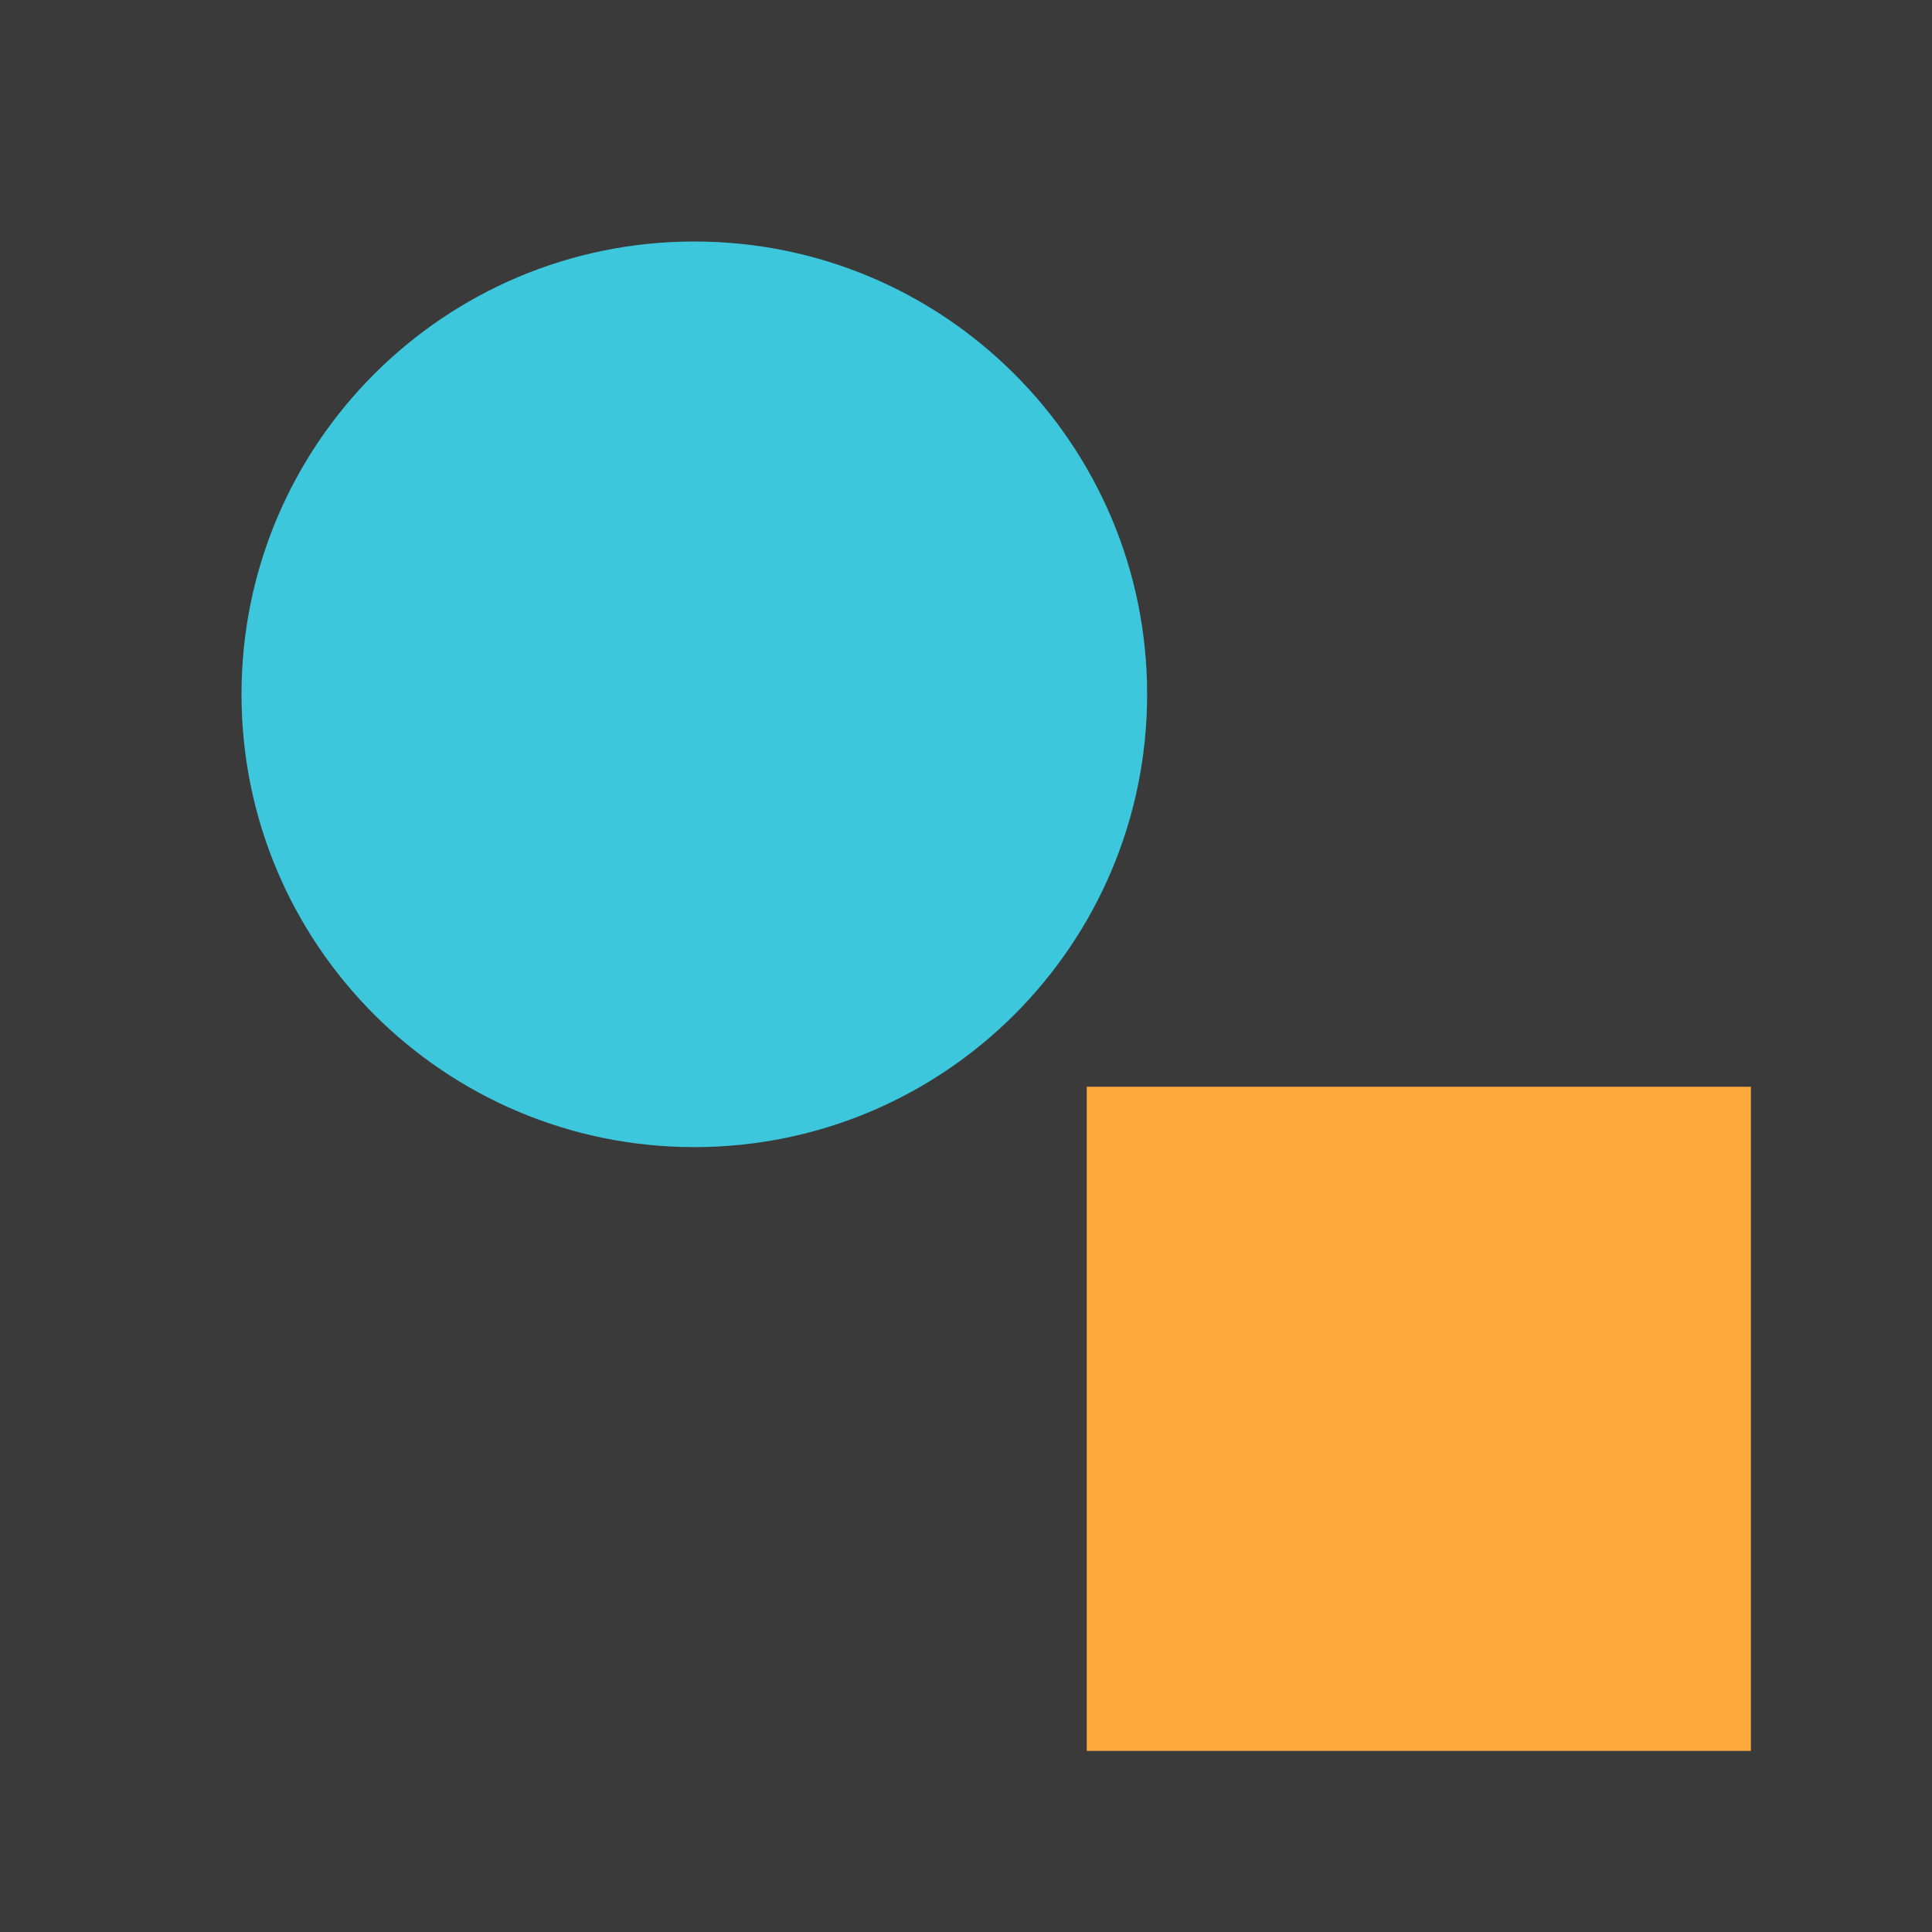
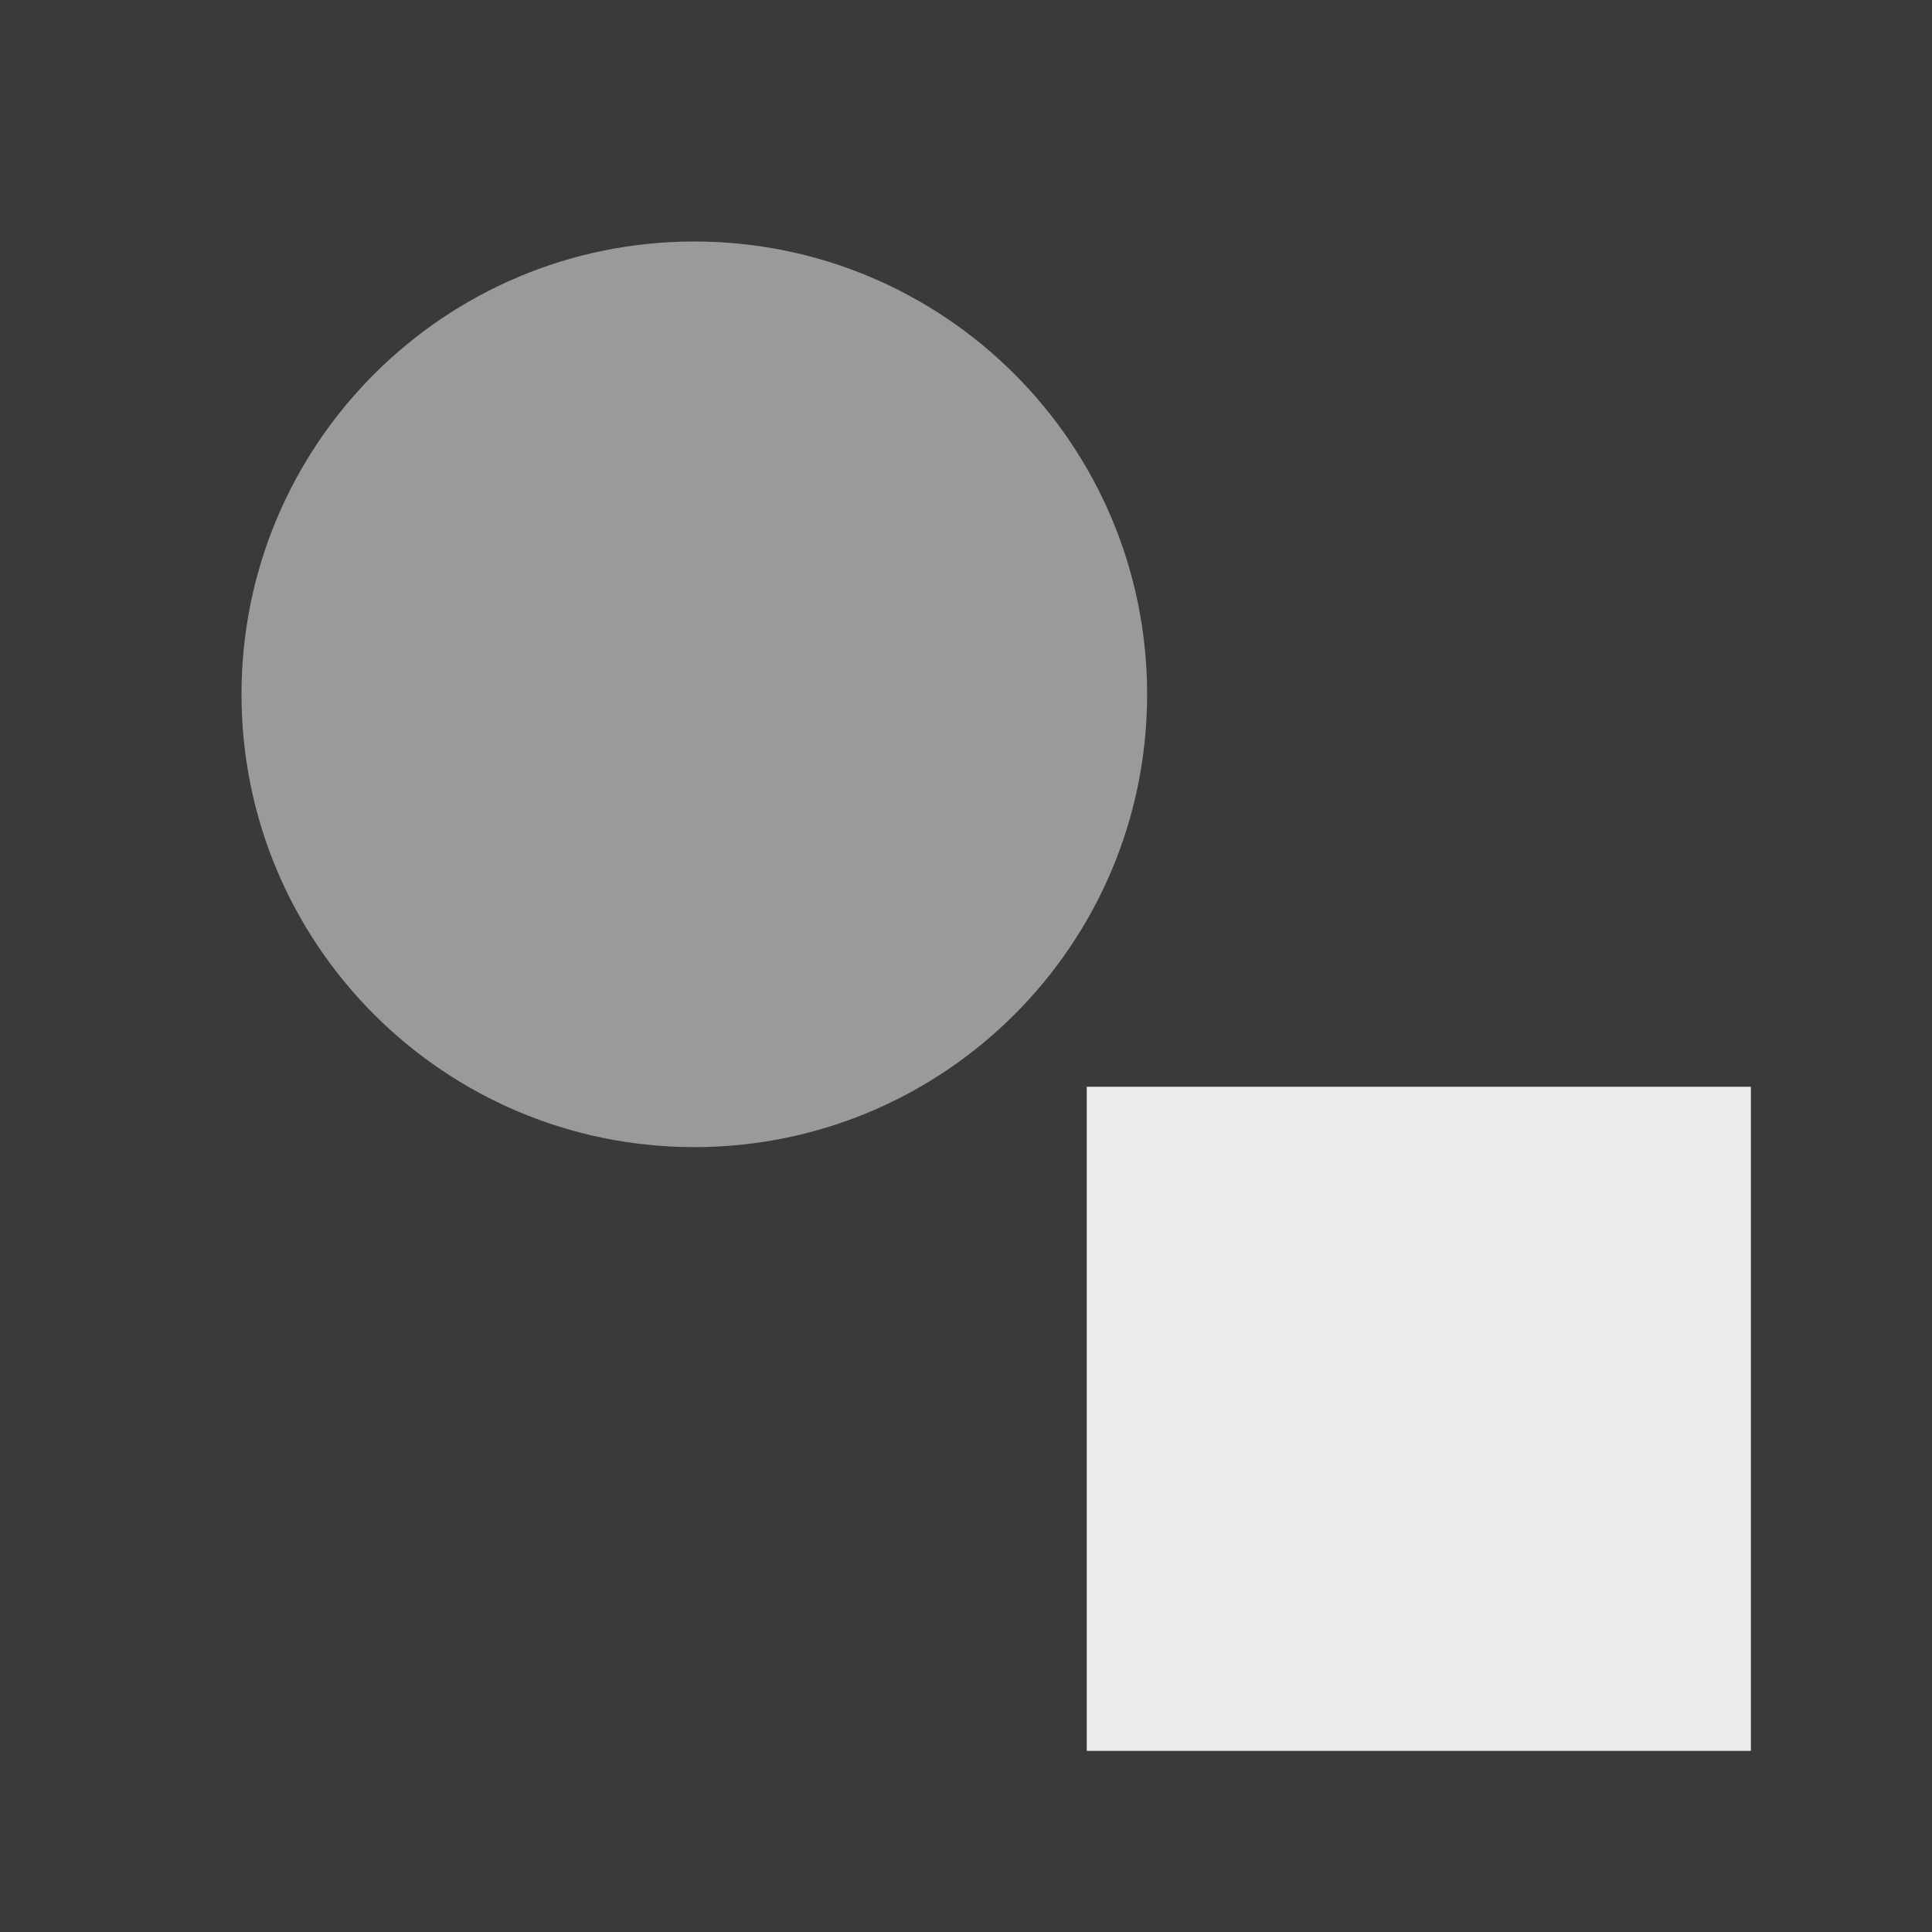
<svg xmlns="http://www.w3.org/2000/svg" width="640" height="640" viewBox="0 0 640 640">
  <rect width="640" height="640" fill="#3a3a3a" />
-   <circle cx="230" cy="230" r="150" fill="#3cc7dd" />
-   <rect x="360" y="360" width="220" height="220" fill="#ffaa3c" />
+   <circle cx="230" cy="230" r="150" fill="#9a9a9a" />
+   <rect x="360" y="360" width="220" height="220" fill="#ececec" />
</svg>
